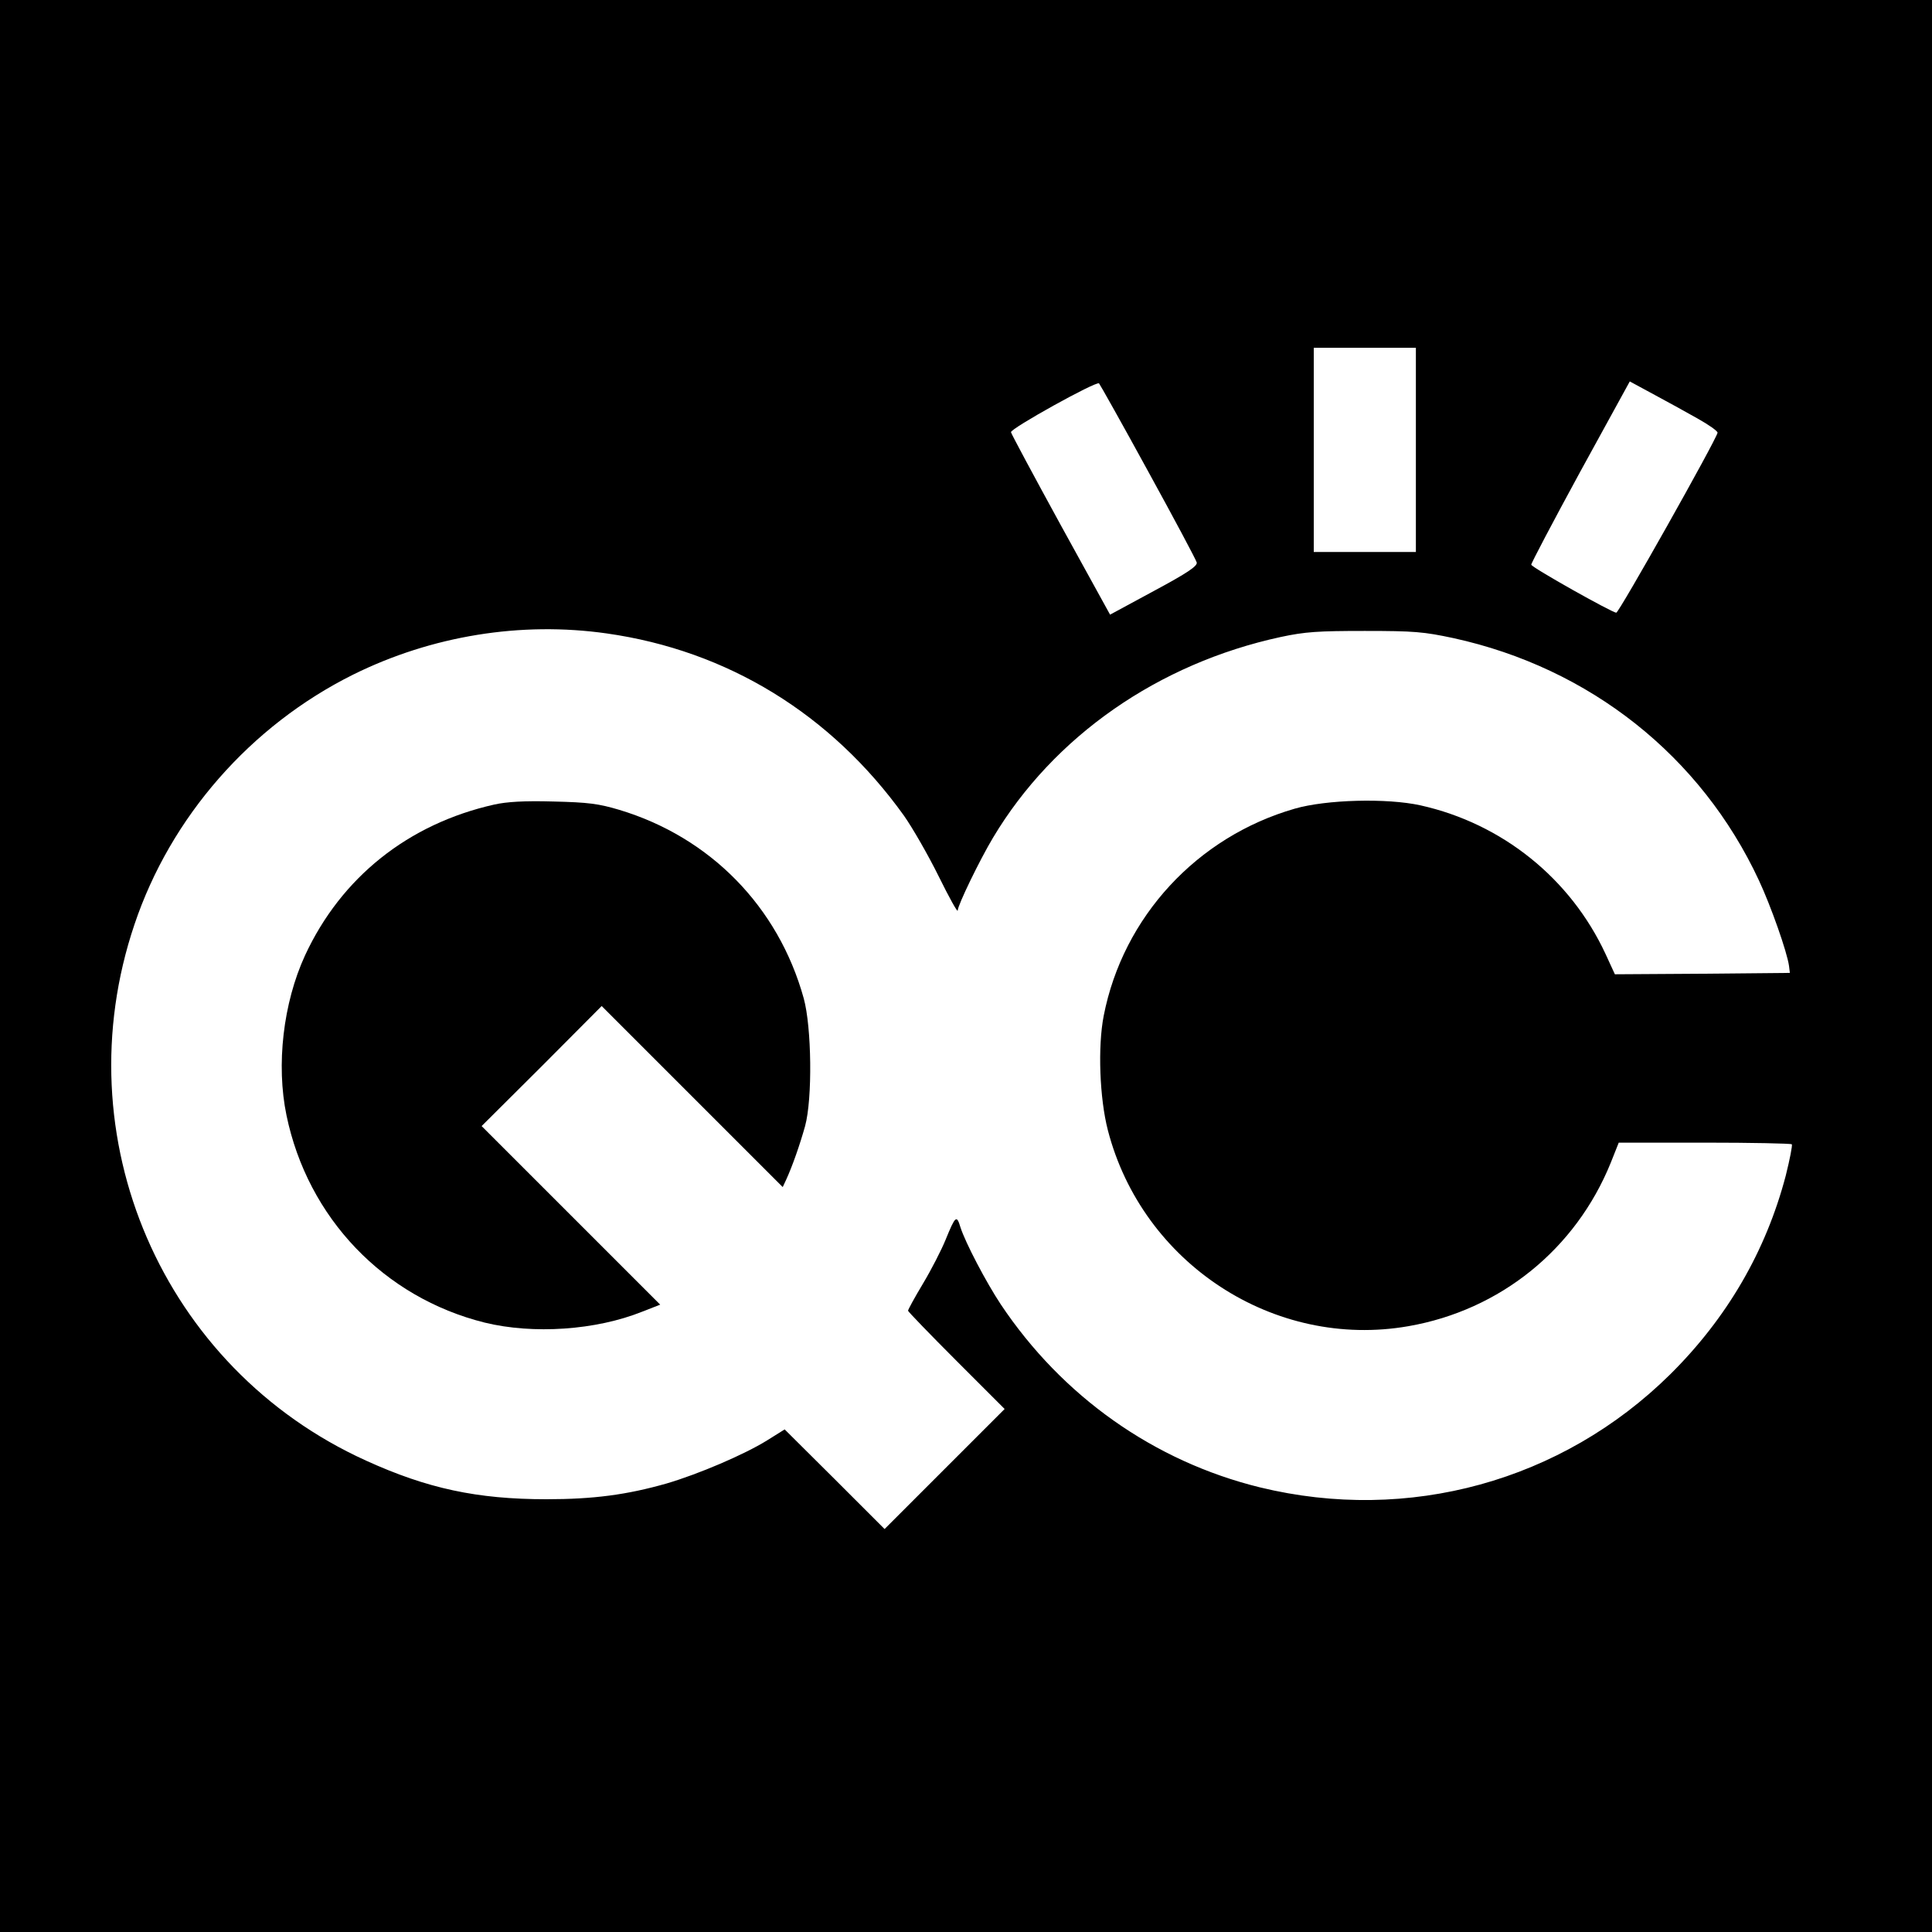
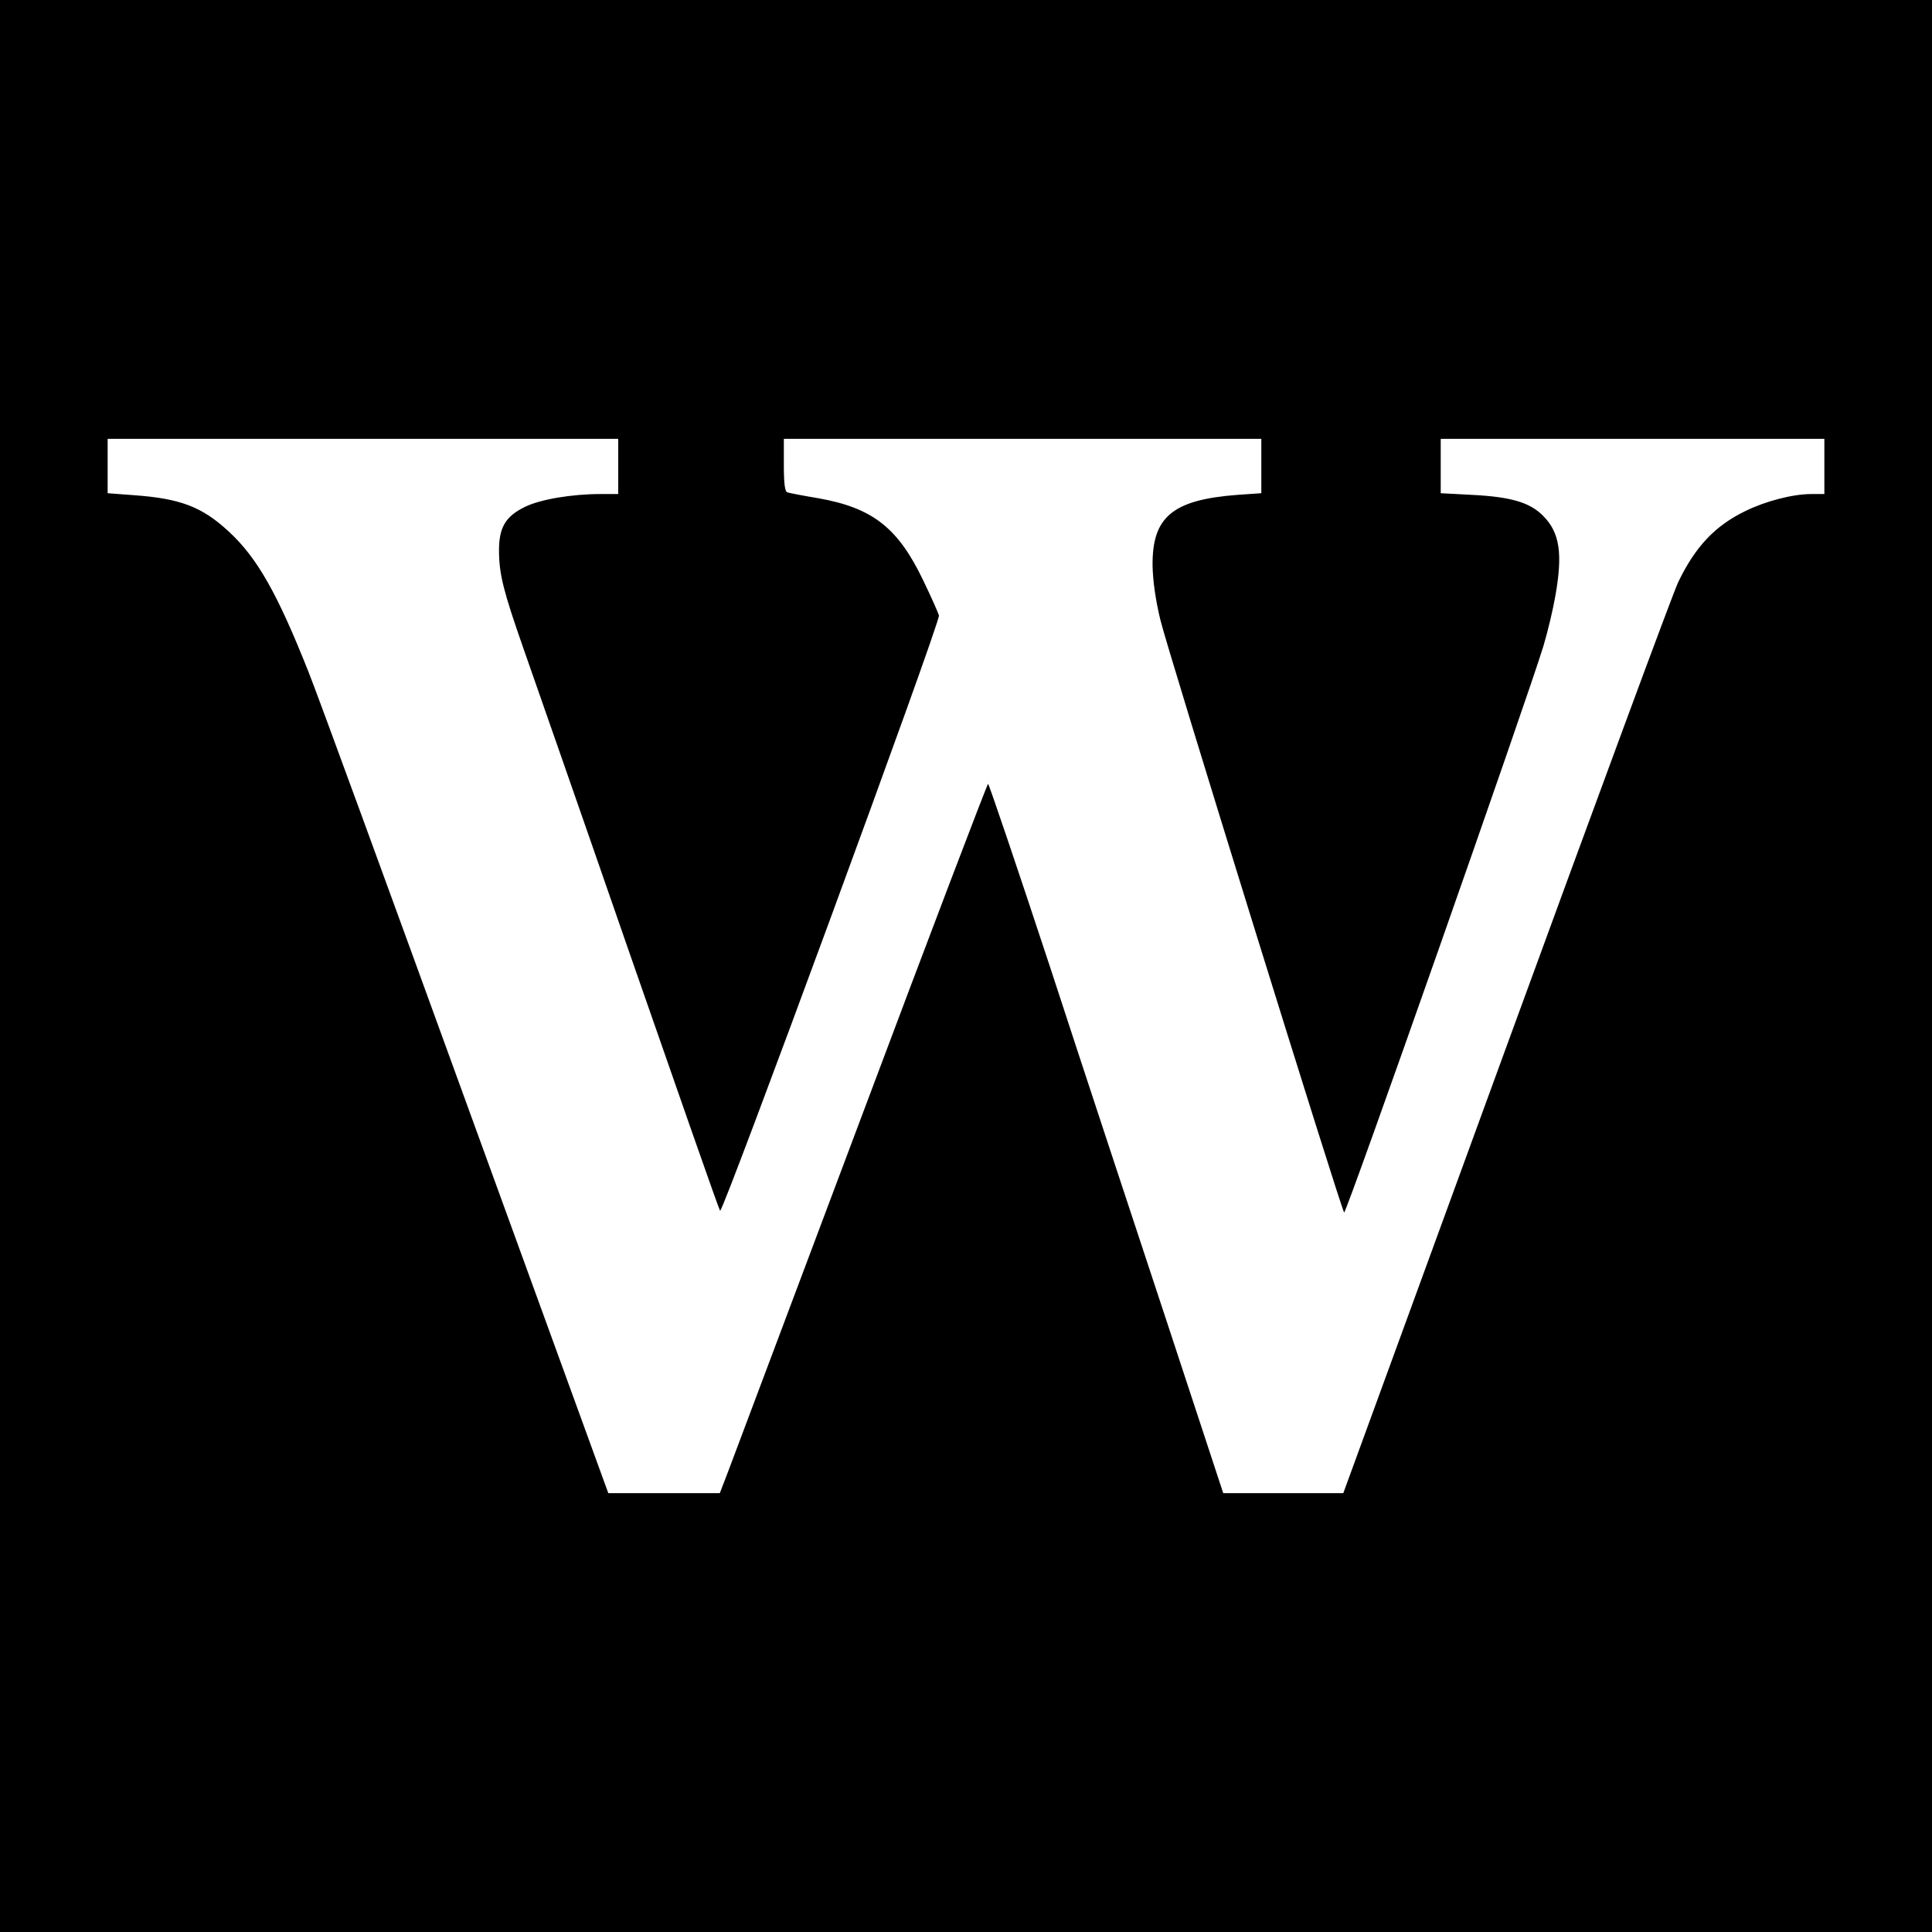
<svg xmlns="http://www.w3.org/2000/svg" version="1.0" width="700pt" height="700pt" viewBox="0 0 700 700" preserveAspectRatio="xMidYMid meet">
  <g transform="translate(0,700) scale(0.1,-0.1)" fill="#000000" stroke="none">
-     <path d="M0 3500 l0 -3500 3500 0 3500 0 0 3500 0 3500 -3500 0 -3500 0 0 -3500z m5130 1870 l0 -370 -185 0 -185 0 0 370 0 370 185 0 185 0 0 -370z m-970 -78 c95 -173 174 -321 176 -330 3 -13 -34 -38 -155 -103 l-159 -86 -179 325 c-98 179 -179 330 -180 336 -3 13 309 186 319 177 3 -3 84 -147 178 -319z m1990 192 c41 -23 74 -46 73 -52 -6 -28 -357 -652 -367 -652 -16 1 -305 163 -308 174 -1 4 79 156 177 336 l180 328 85 -46 c47 -25 119 -65 160 -88z m-3952 -779 c438 -62 813 -292 1077 -660 31 -44 88 -143 126 -220 38 -77 69 -133 69 -124 0 19 80 184 128 264 220 368 599 631 1042 727 89 19 135 22 305 22 179 0 213 -3 321 -26 494 -108 897 -427 1107 -878 43 -92 102 -259 109 -310 l3 -25 -317 -3 -317 -2 -34 74 c-127 273 -374 472 -670 538 -122 27 -342 21 -456 -12 -354 -102 -622 -392 -692 -750 -22 -112 -15 -299 15 -415 125 -483 603 -795 1089 -710 333 58 606 279 733 592 l29 73 311 0 c171 0 313 -3 316 -6 3 -3 -7 -54 -22 -114 -72 -274 -213 -516 -419 -720 -392 -387 -948 -540 -1486 -409 -383 94 -716 329 -939 663 -53 80 -128 223 -146 279 -14 46 -18 43 -54 -45 -15 -37 -52 -109 -82 -159 -30 -50 -54 -94 -54 -98 0 -3 79 -85 175 -181 l175 -175 -217 -217 -218 -218 -181 181 -181 180 -64 -40 c-82 -51 -248 -122 -364 -156 -144 -41 -265 -57 -435 -57 -252 0 -432 39 -654 140 -738 335 -1099 1171 -839 1942 131 390 421 721 793 906 285 141 608 193 918 149z" />
-     <path d="M1791 4085 c-312 -70 -555 -264 -686 -547 -79 -172 -105 -396 -67 -579 77 -372 353 -660 718 -751 176 -43 403 -28 572 40 l64 25 -323 323 -324 324 218 217 217 218 328 -328 328 -328 13 28 c22 48 49 125 68 193 27 99 24 358 -5 463 -92 332 -339 584 -669 683 -74 22 -111 27 -238 30 -106 3 -169 -1 -214 -11z" />
+     <path d="M0 3500 l0 -3500 3500 0 3500 0 0 3500 0 3500 -3500 0 -3500 0 0 -3500z m2240 1810 l0 -100 -64 0 c-104 0 -217 -19 -273 -46 -72 -35 -96 -75 -95 -164 1 -83 17 -145 88 -348 30 -86 202 -577 380 -1091 179 -514 328 -941 333 -948 8 -15 798 2132 793 2157 -2 8 -27 65 -56 125 -92 193 -184 265 -382 300 -55 9 -105 19 -111 21 -9 2 -13 31 -13 99 l0 95 865 0 865 0 0 -99 0 -98 -87 -6 c-235 -18 -309 -80 -307 -257 1 -54 11 -125 28 -195 26 -110 654 -2133 666 -2148 7 -8 667 1870 722 2052 16 53 35 134 43 180 28 156 16 232 -44 292 -48 49 -118 69 -258 76 l-113 6 0 98 0 99 695 0 695 0 0 -100 0 -100 -47 0 c-68 0 -167 -26 -240 -62 -109 -53 -180 -128 -242 -256 -16 -31 -295 -787 -621 -1679 l-593 -1623 -218 0 -217 0 -205 623 c-113 342 -304 920 -423 1285 -120 364 -221 662 -224 662 -3 0 -210 -543 -459 -1207 -250 -665 -467 -1243 -483 -1285 l-30 -78 -202 0 -202 0 -514 1413 c-282 776 -539 1480 -572 1562 -113 285 -186 414 -289 509 -97 90 -176 120 -346 132 l-93 7 0 98 0 99 925 0 925 0 0 -100z" />
  </g>
</svg>
